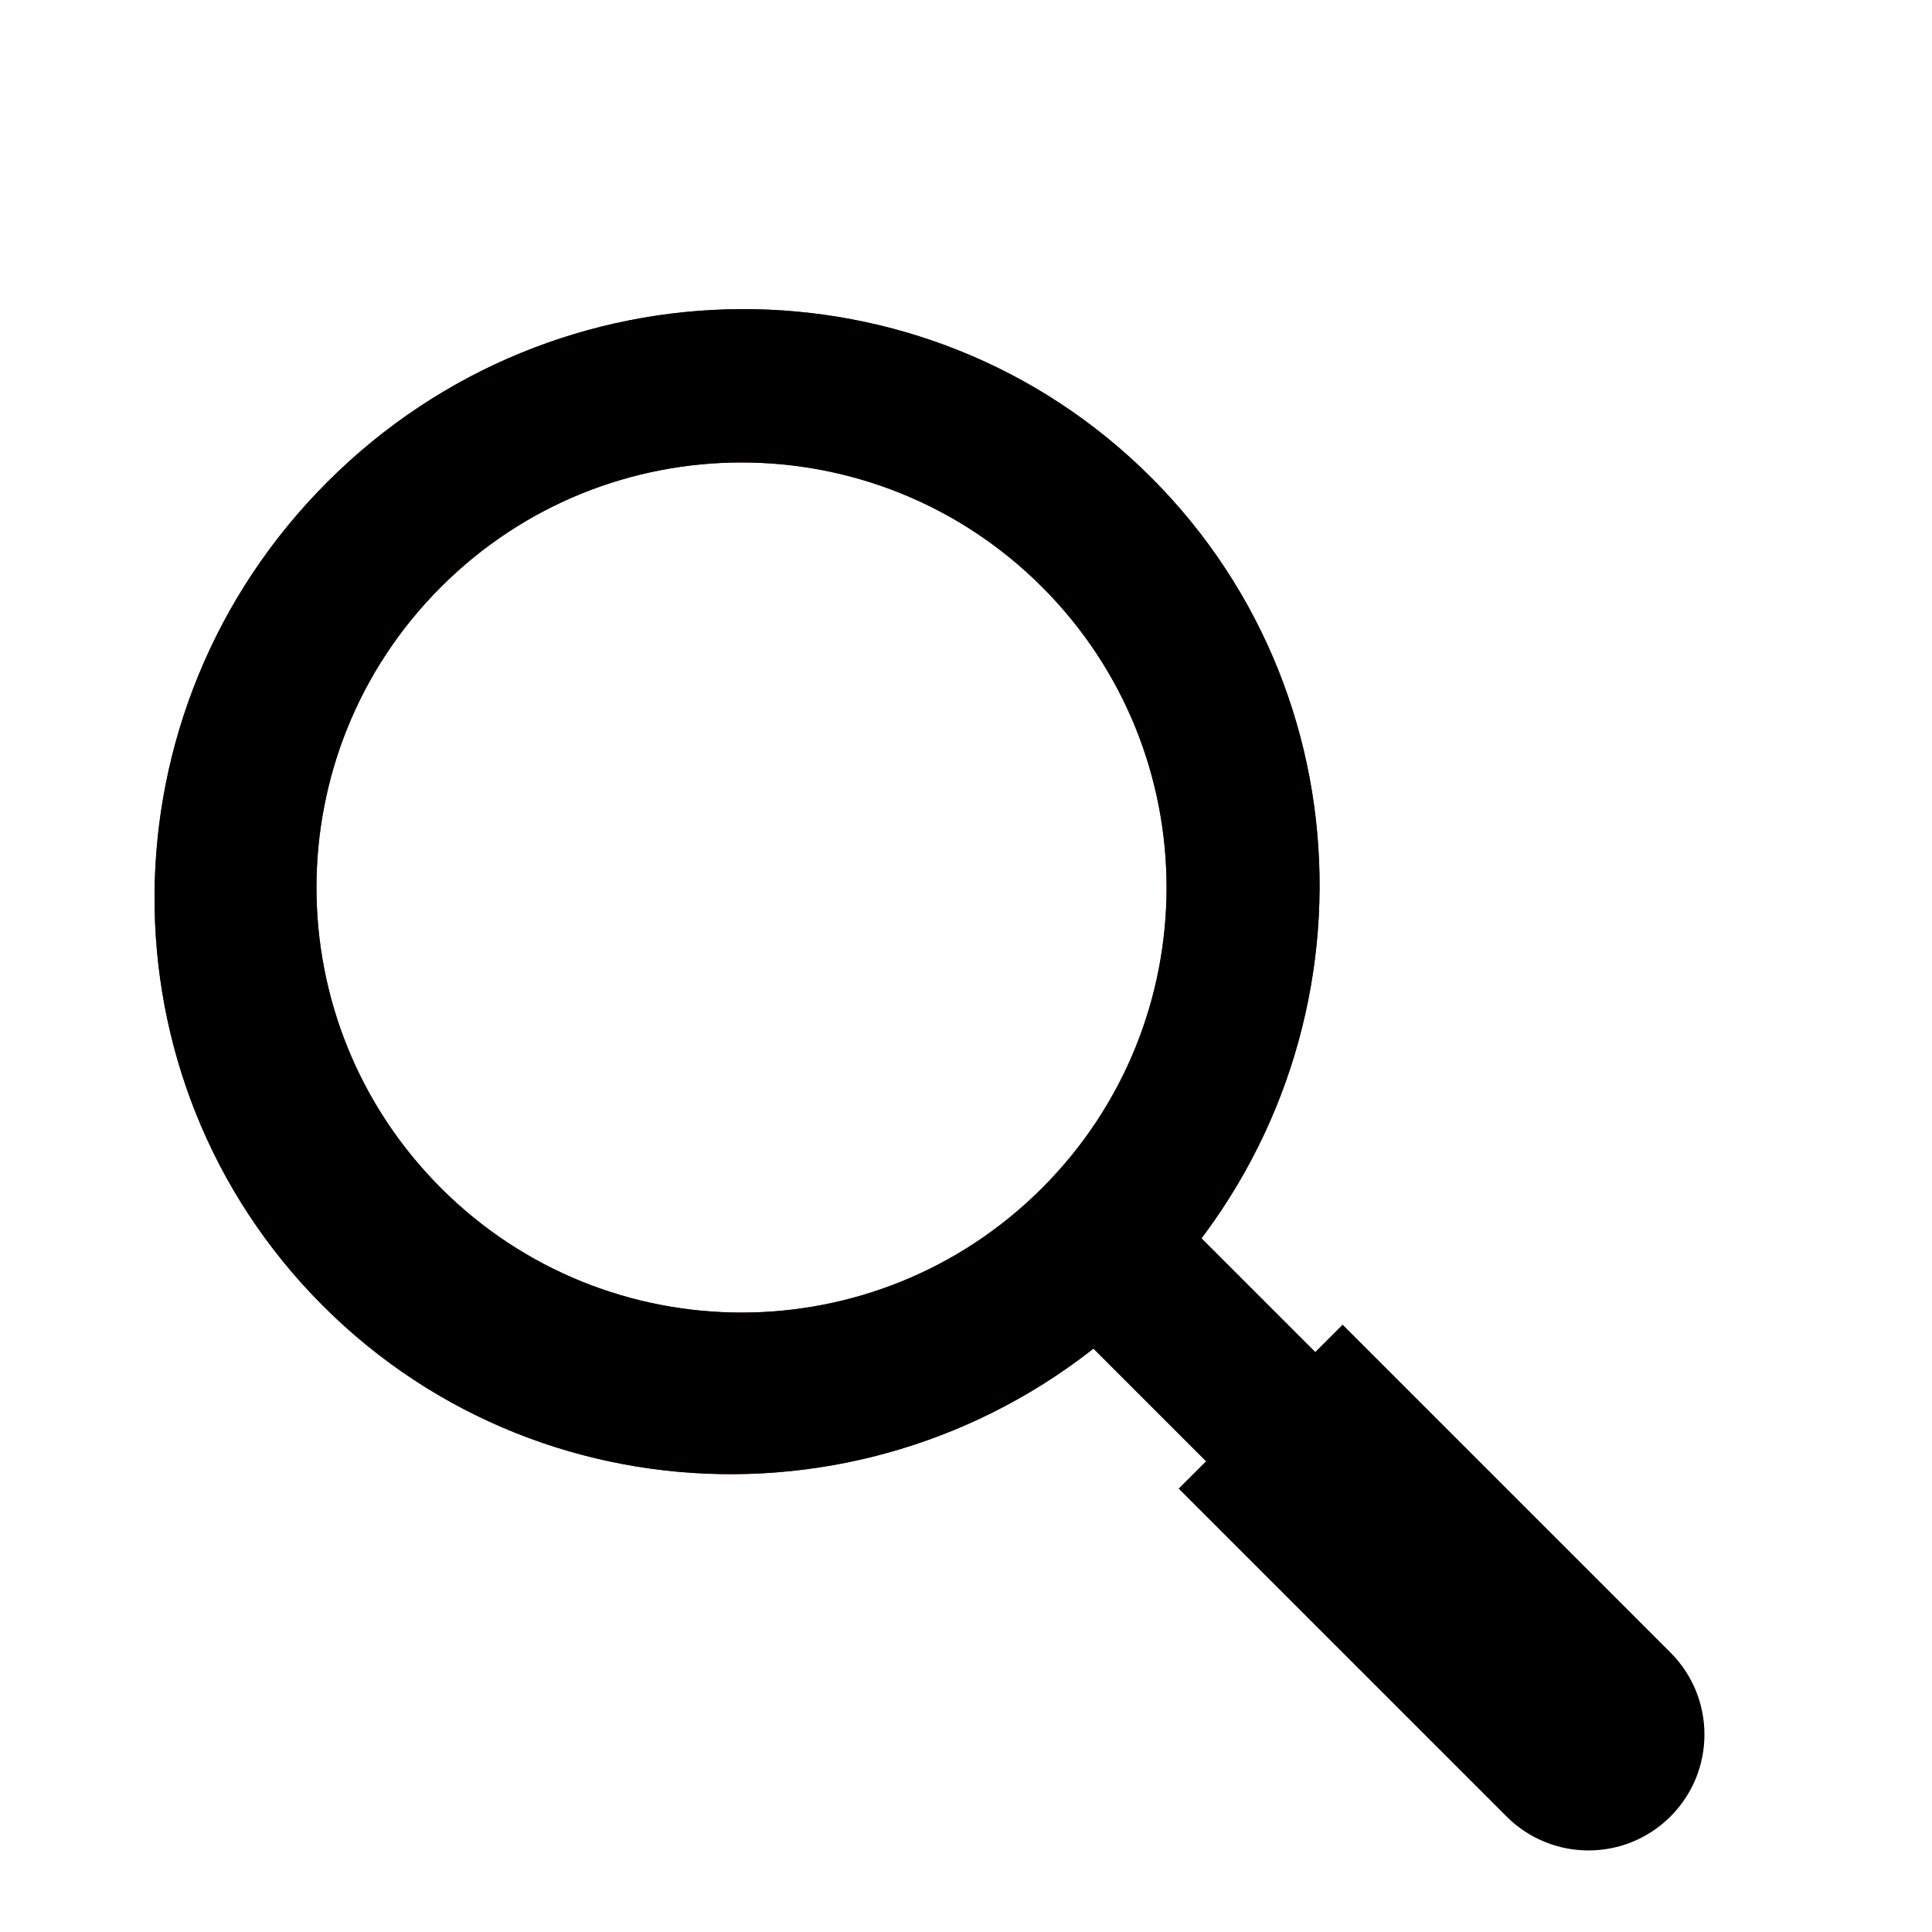
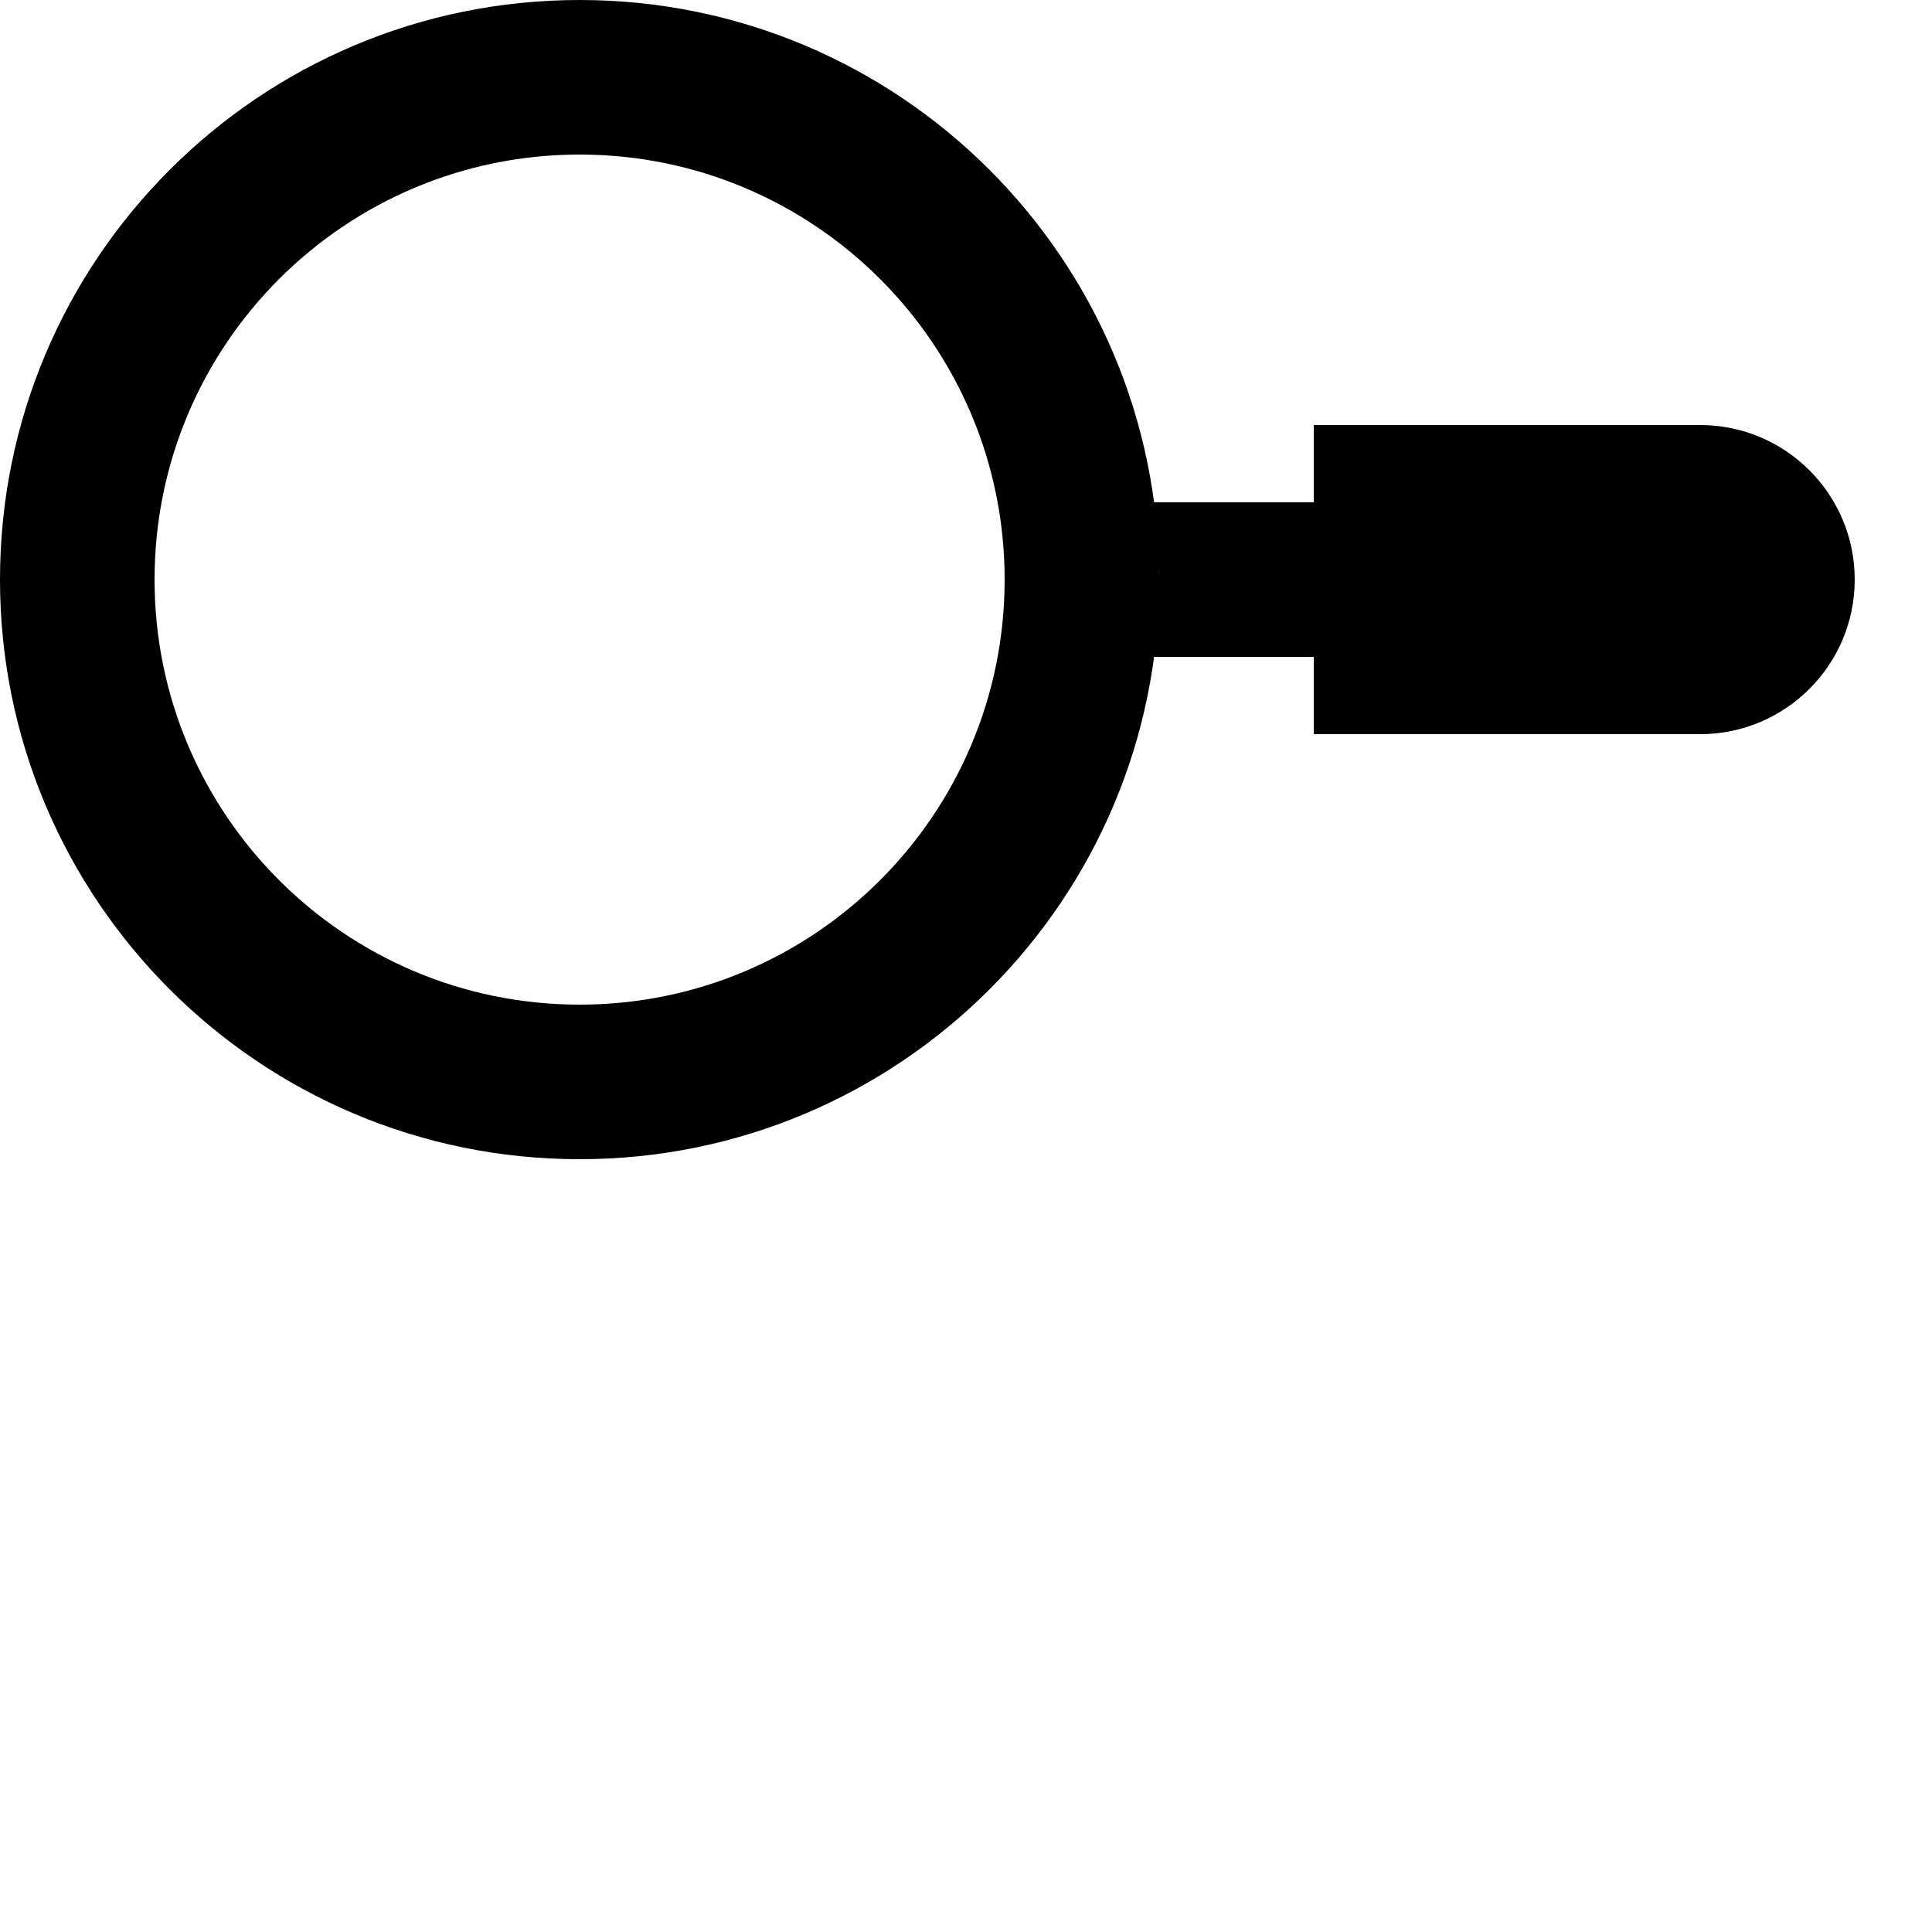
<svg xmlns="http://www.w3.org/2000/svg" width="25mm" height="25mm" viewBox="0 0 25 25" version="1.1" id="svg5">
  <defs id="defs2" />
-   <g id="layer1">
-        id="g1367"&gt;
- <g id="g2339">
-       <g id="path1073" transform="rotate(45,3.737957,12.02145)">
-         <path style="color:#000000;fill:#ba0055;paint-order:markers stroke fill" d="M 7.497,0 C 3.357,1.8868795e-5 -4.2289995e-5,3.393 0,7.578 -4.2508549e-5,11.764 3.357,15.157 7.497,15.157 11.638,15.157 14.994,11.764 14.994,7.578 14.994,3.393 11.638,1.8645494e-5 7.497,0 Z m 0.003,2 C 10.538,2 13,4.462 13,7.5 13,10.538 10.538,13 7.5,13 4.462,13 2,10.538 2,7.5 2,4.462 4.462,2 7.5,2 Z" id="path2353" />
-         <path style="color:#000000;fill:#000000;stroke-width:0;paint-order:markers stroke fill" d="M 7.497,0 A 7.497,7.578 0 0 0 0,7.578 7.497,7.578 0 0 0 7.497,15.157 7.497,7.578 0 0 0 14.994,7.578 7.497,7.578 0 0 0 7.497,0 Z m 0.003,2 A 5.5,5.5 0 0 1 13,7.5 5.5,5.5 0 0 1 7.5,13 5.5,5.5 0 0 1 2,7.5 5.5,5.5 0 0 1 7.5,2 Z" id="path2355" />
-       </g>
-       <g id="rect1079" transform="rotate(45,3.737957,12.02145)" />
-       <g id="rect1081" transform="rotate(45,3.737957,12.02145)" />
-       <g id="path1083" transform="rotate(45,3.737957,12.02145)">
-         <path id="path2373" style="color:#000000;fill:#000000;stroke-width:0;-inkscape-stroke:none;paint-order:markers stroke fill" d="M 24.5,7.5 A 1.5,1.5 0 0 1 23,9 1.5,1.5 0 0 1 21.5,7.5 1.5,1.5 0 0 1 23,6 1.5,1.5 0 0 1 24.5,7.5 Z m 0,0 c 0,0.828 -0.672,1.5 -1.5,1.5 -0.828,-2e-7 -1.5,-0.672 -1.5,-1.5 0,-0.828 0.672,-1.5 1.5,-1.5 0.828,2e-7 1.5,0.672 1.5,1.5 z M 17,6 h 6 V 9 H 17 Z m 0,0 h 6 V 9 H 17 Z m -3,0.5 H 17 v 2 h -3 z m 0,0 H 17 v 2 h -3 z" />
-       </g>
-     </g>
-   </g>
+   <path id="rect534" style="fill:#000000;stroke:#ae0055;stroke-width:0;paint-order:markers stroke fill" d="m 14.933,6.5 a 7.5,7.5 0 0 1 0.067,1 7.5,7.5 0 0 1 -0.07,1 h 2.07 v -2 z m 7.067,-1 V 9.5 A 2,2 0 0 0 24,7.5 2,2 0 0 0 22,5.5 Z m -5,0 h 5 V 9.5 H 17 Z M 7.5,0 A 7.5,7.5 0 0 0 0,7.5 7.5,7.5 0 0 0 7.5,15 7.5,7.5 0 0 0 15,7.5 7.5,7.5 0 0 0 7.5,0 Z m 0,2 A 5.5,5.5 0 0 1 13,7.5 5.5,5.5 0 0 1 7.5,13 5.5,5.5 0 0 1 2,7.5 5.5,5.5 0 0 1 7.5,2 Z" />
</svg>
